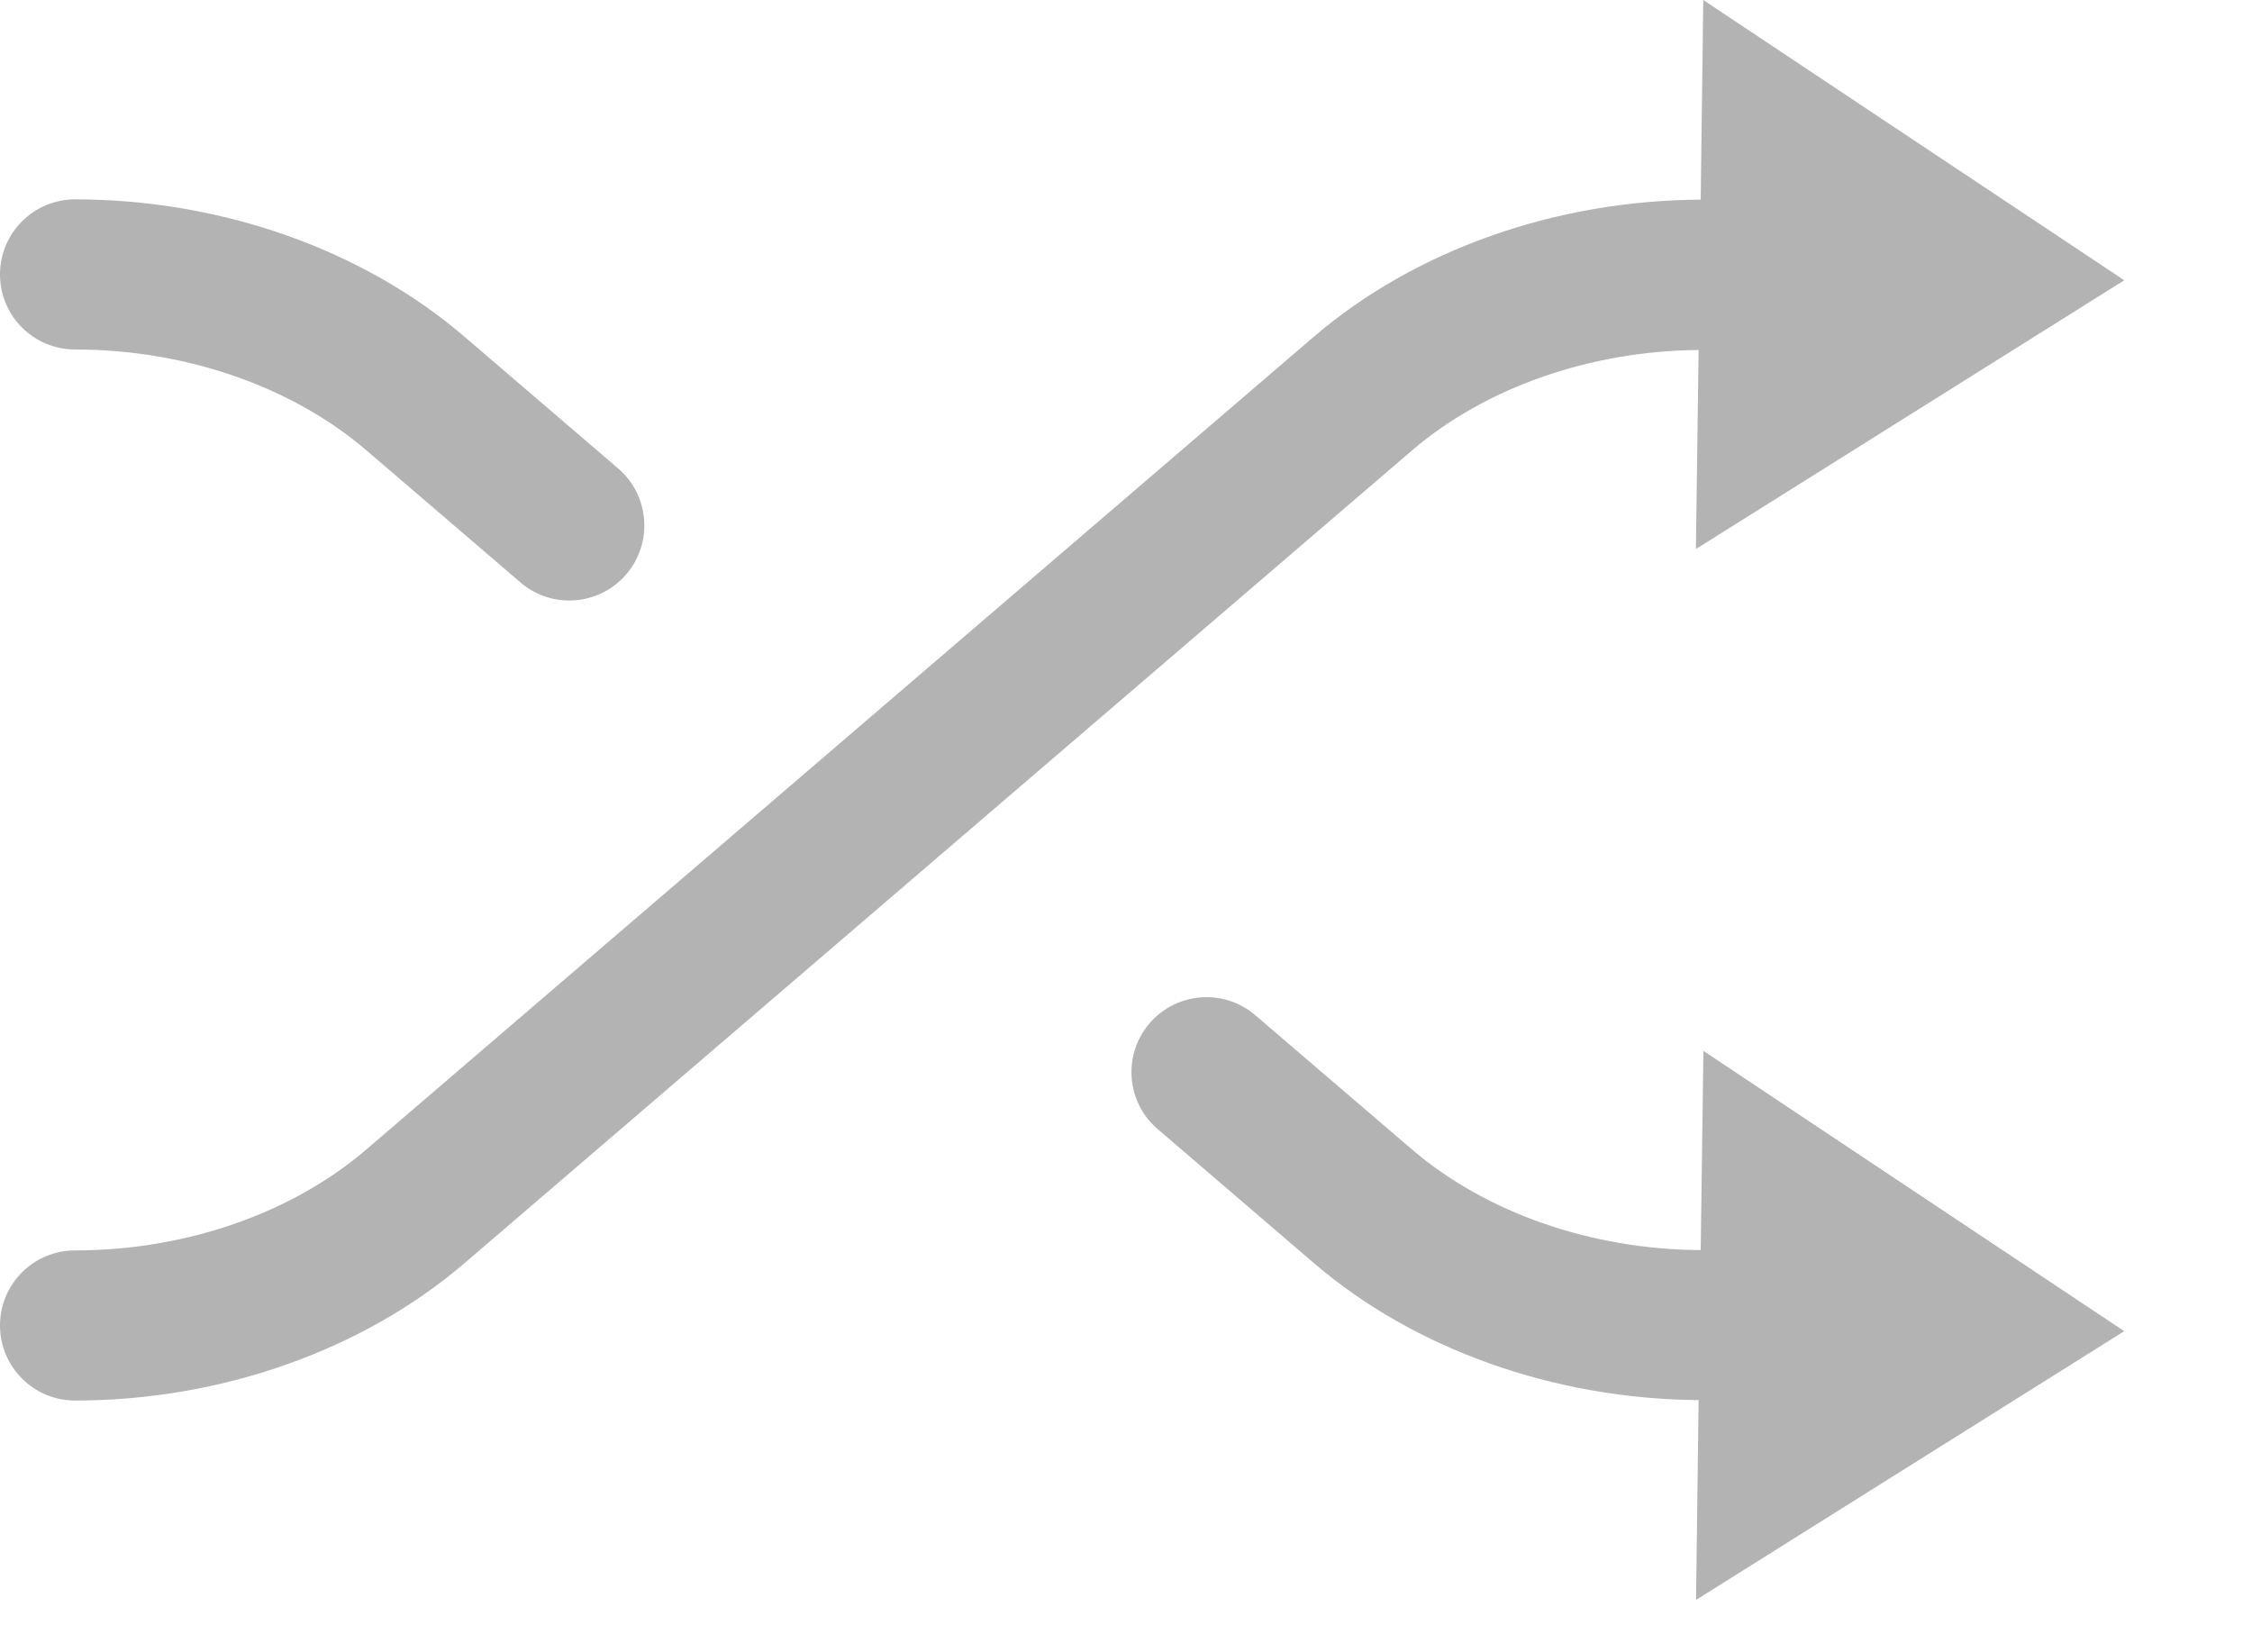
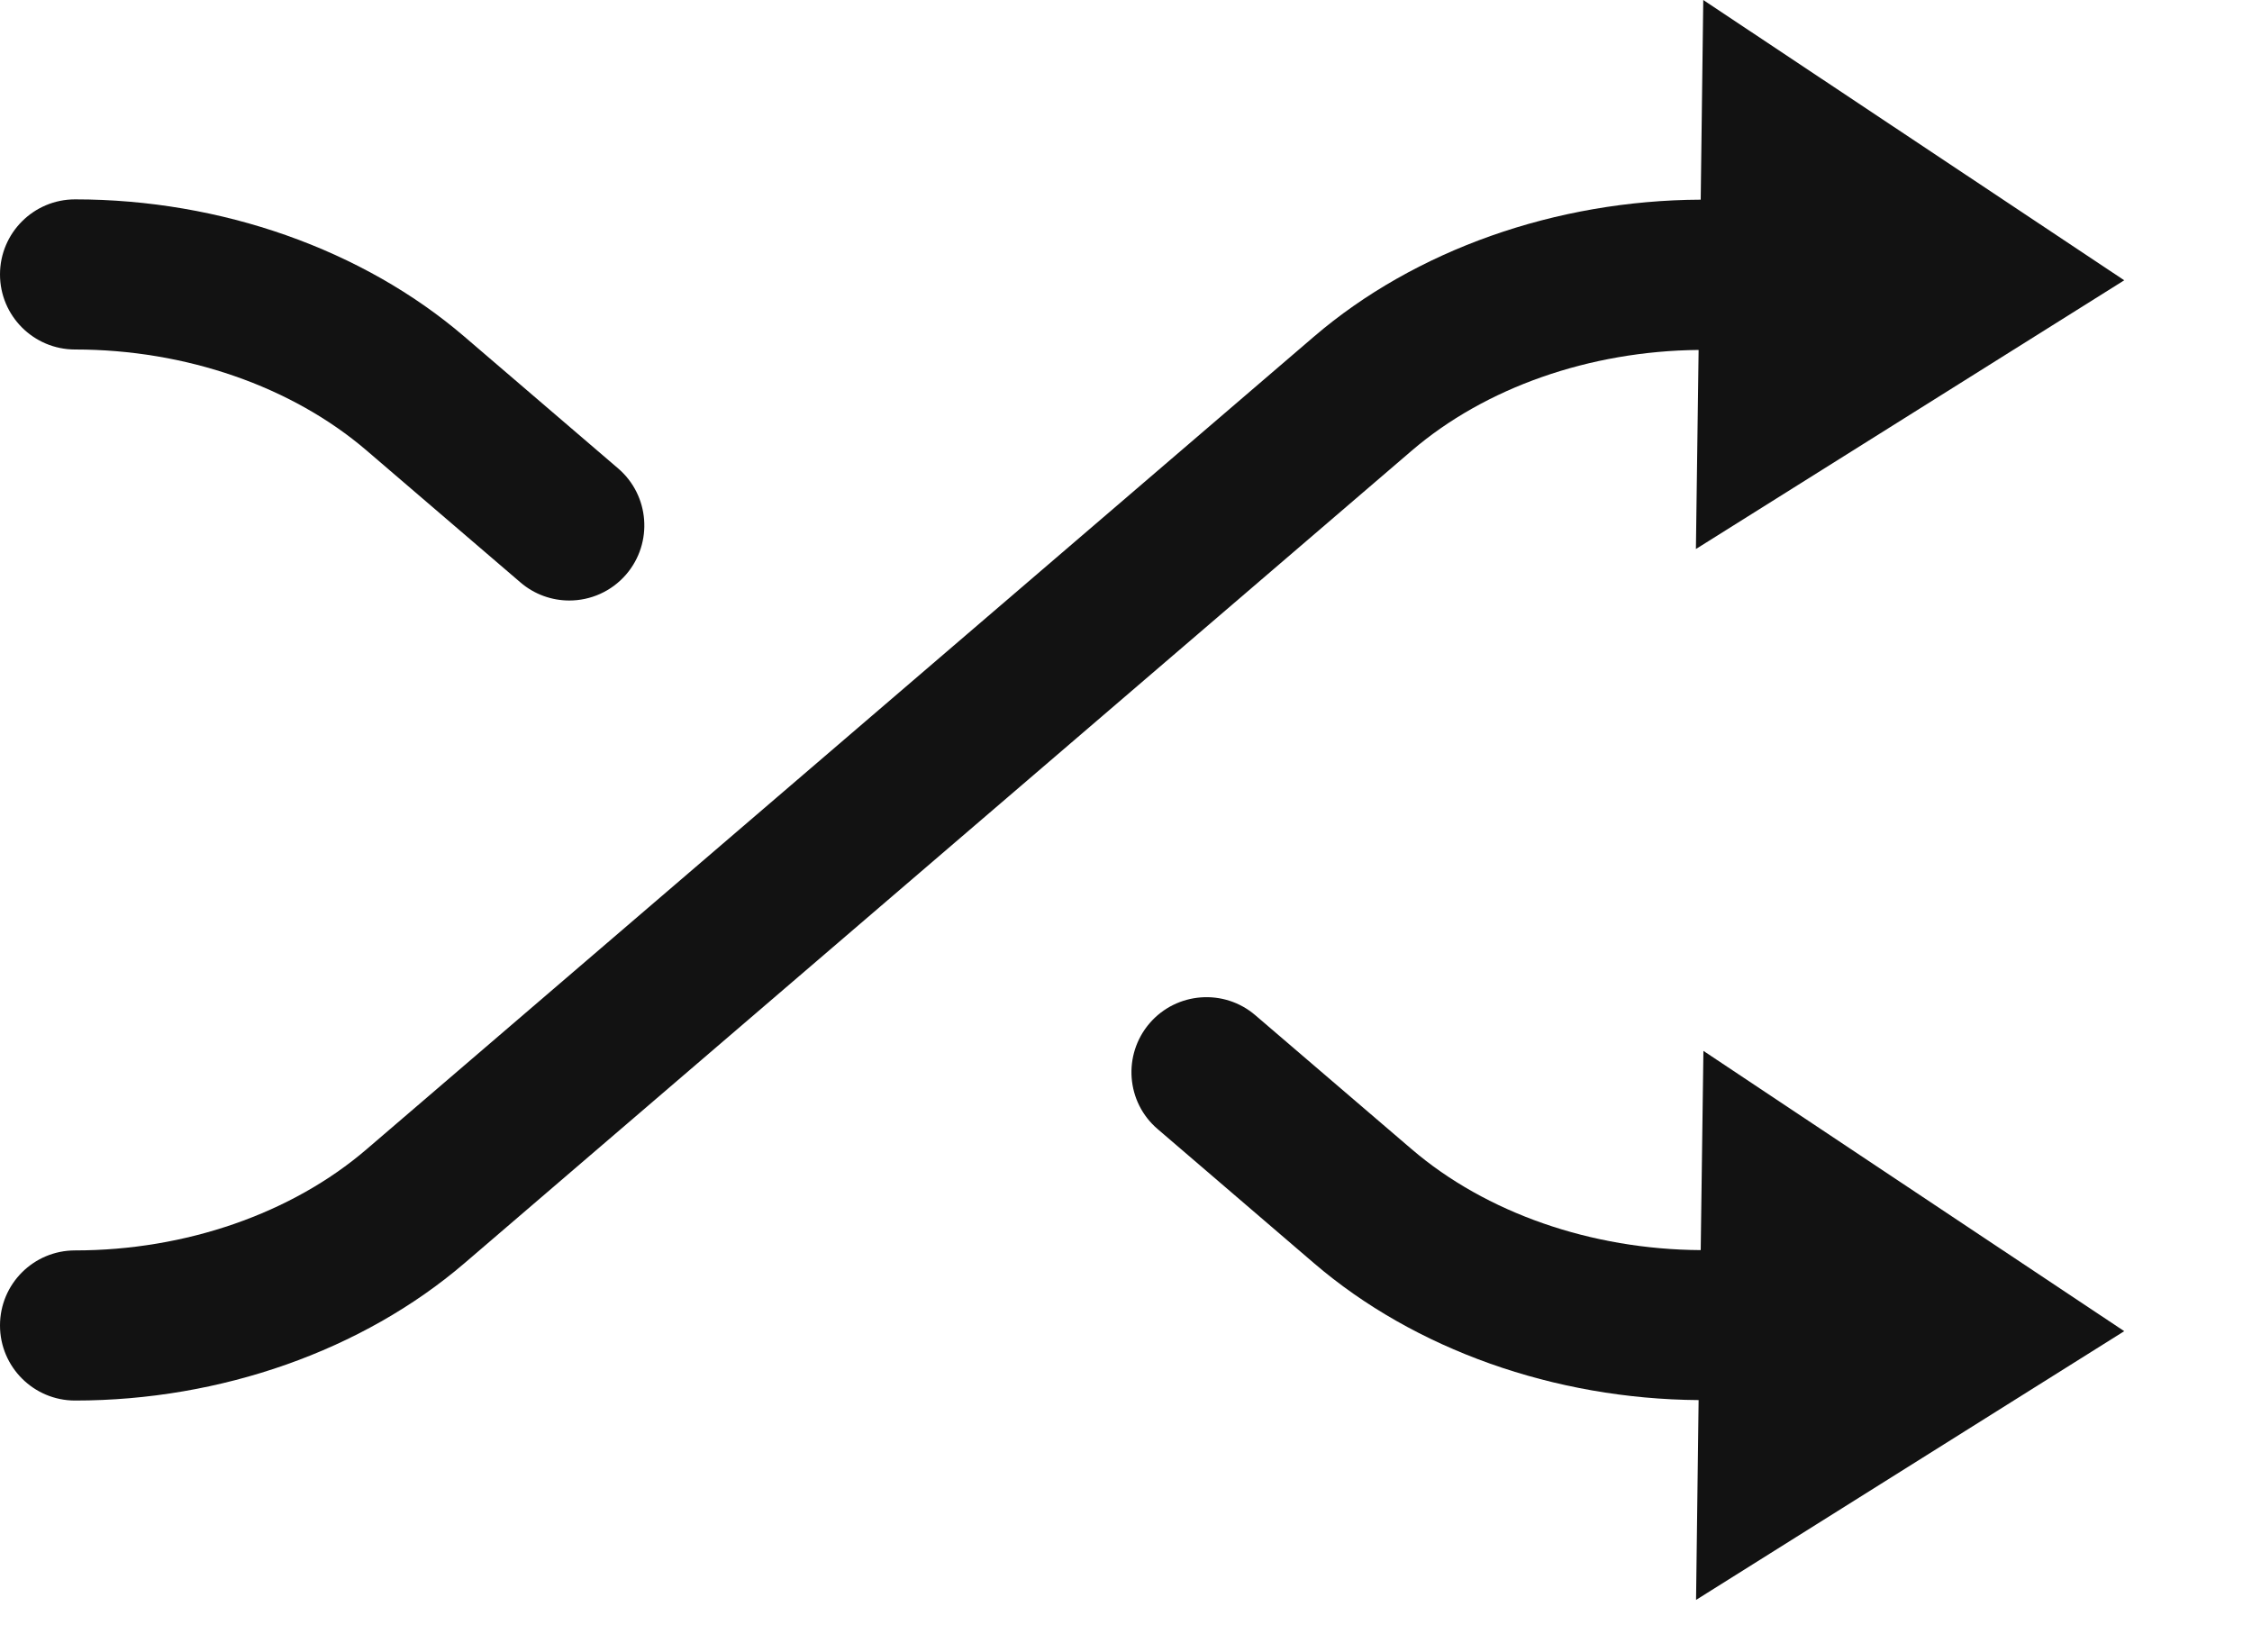
<svg xmlns="http://www.w3.org/2000/svg" width="15px" height="11px" viewBox="0 0 15 11" version="1.1">
  <defs />
  <g id="Page-1" stroke="none" stroke-width="1" fill="none" fill-rule="evenodd">
-     <g id="Spotify" transform="translate(-612, -825)" fill="#B3B3B3">
+     <g id="Spotify" transform="translate(-612, -825)" fill="#121212">
      <g id="Client" transform="translate(159, 149)">
        <g id="Lower-Bar" transform="translate(0, 656)">
          <g id="Center-Controls" transform="translate(453, 9)">
            <g id="Shuffle" transform="translate(0, 11)">
              <path d="M0.5,2.328 C1.236,2.328 1.944,2.574 2.442,3.001 L3.466,3.879 C3.56,3.96 3.676,4 3.792,4 C3.932,4 4.072,3.941 4.171,3.826 C4.351,3.616 4.327,3.3 4.117,3.12 L3.094,2.243 C2.416,1.661 1.471,1.328 0.5,1.328 C0.224,1.328 0,1.552 0,1.828 C0,2.104 0.224,2.328 0.5,2.328" id="Fill-1" />
              <path d="M11.314,2.331 L11.296,3.657 L14.149,1.867 L11.345,-0 L11.328,1.33 C10.363,1.334 9.425,1.665 8.751,2.243 L2.442,7.655 C1.944,8.083 1.235,8.329 0.5,8.329 C0.224,8.329 0,8.552 0,8.829 C0,9.105 0.224,9.329 0.5,9.329 C1.471,9.329 2.416,8.995 3.094,8.414 L9.403,3.002 C9.894,2.581 10.589,2.338 11.314,2.331" id="Fill-3" />
              <path d="M11.328,8.327 C10.599,8.323 9.898,8.079 9.403,7.655 L8.362,6.763 C8.153,6.583 7.837,6.607 7.657,6.816 C7.477,7.026 7.501,7.342 7.711,7.521 L8.752,8.414 C9.422,8.989 10.355,9.319 11.314,9.326 L11.297,10.657 L14.149,8.867 L11.346,7 L11.328,8.327 Z" id="Fill-5" />
            </g>
          </g>
        </g>
      </g>
    </g>
  </g>
</svg>
